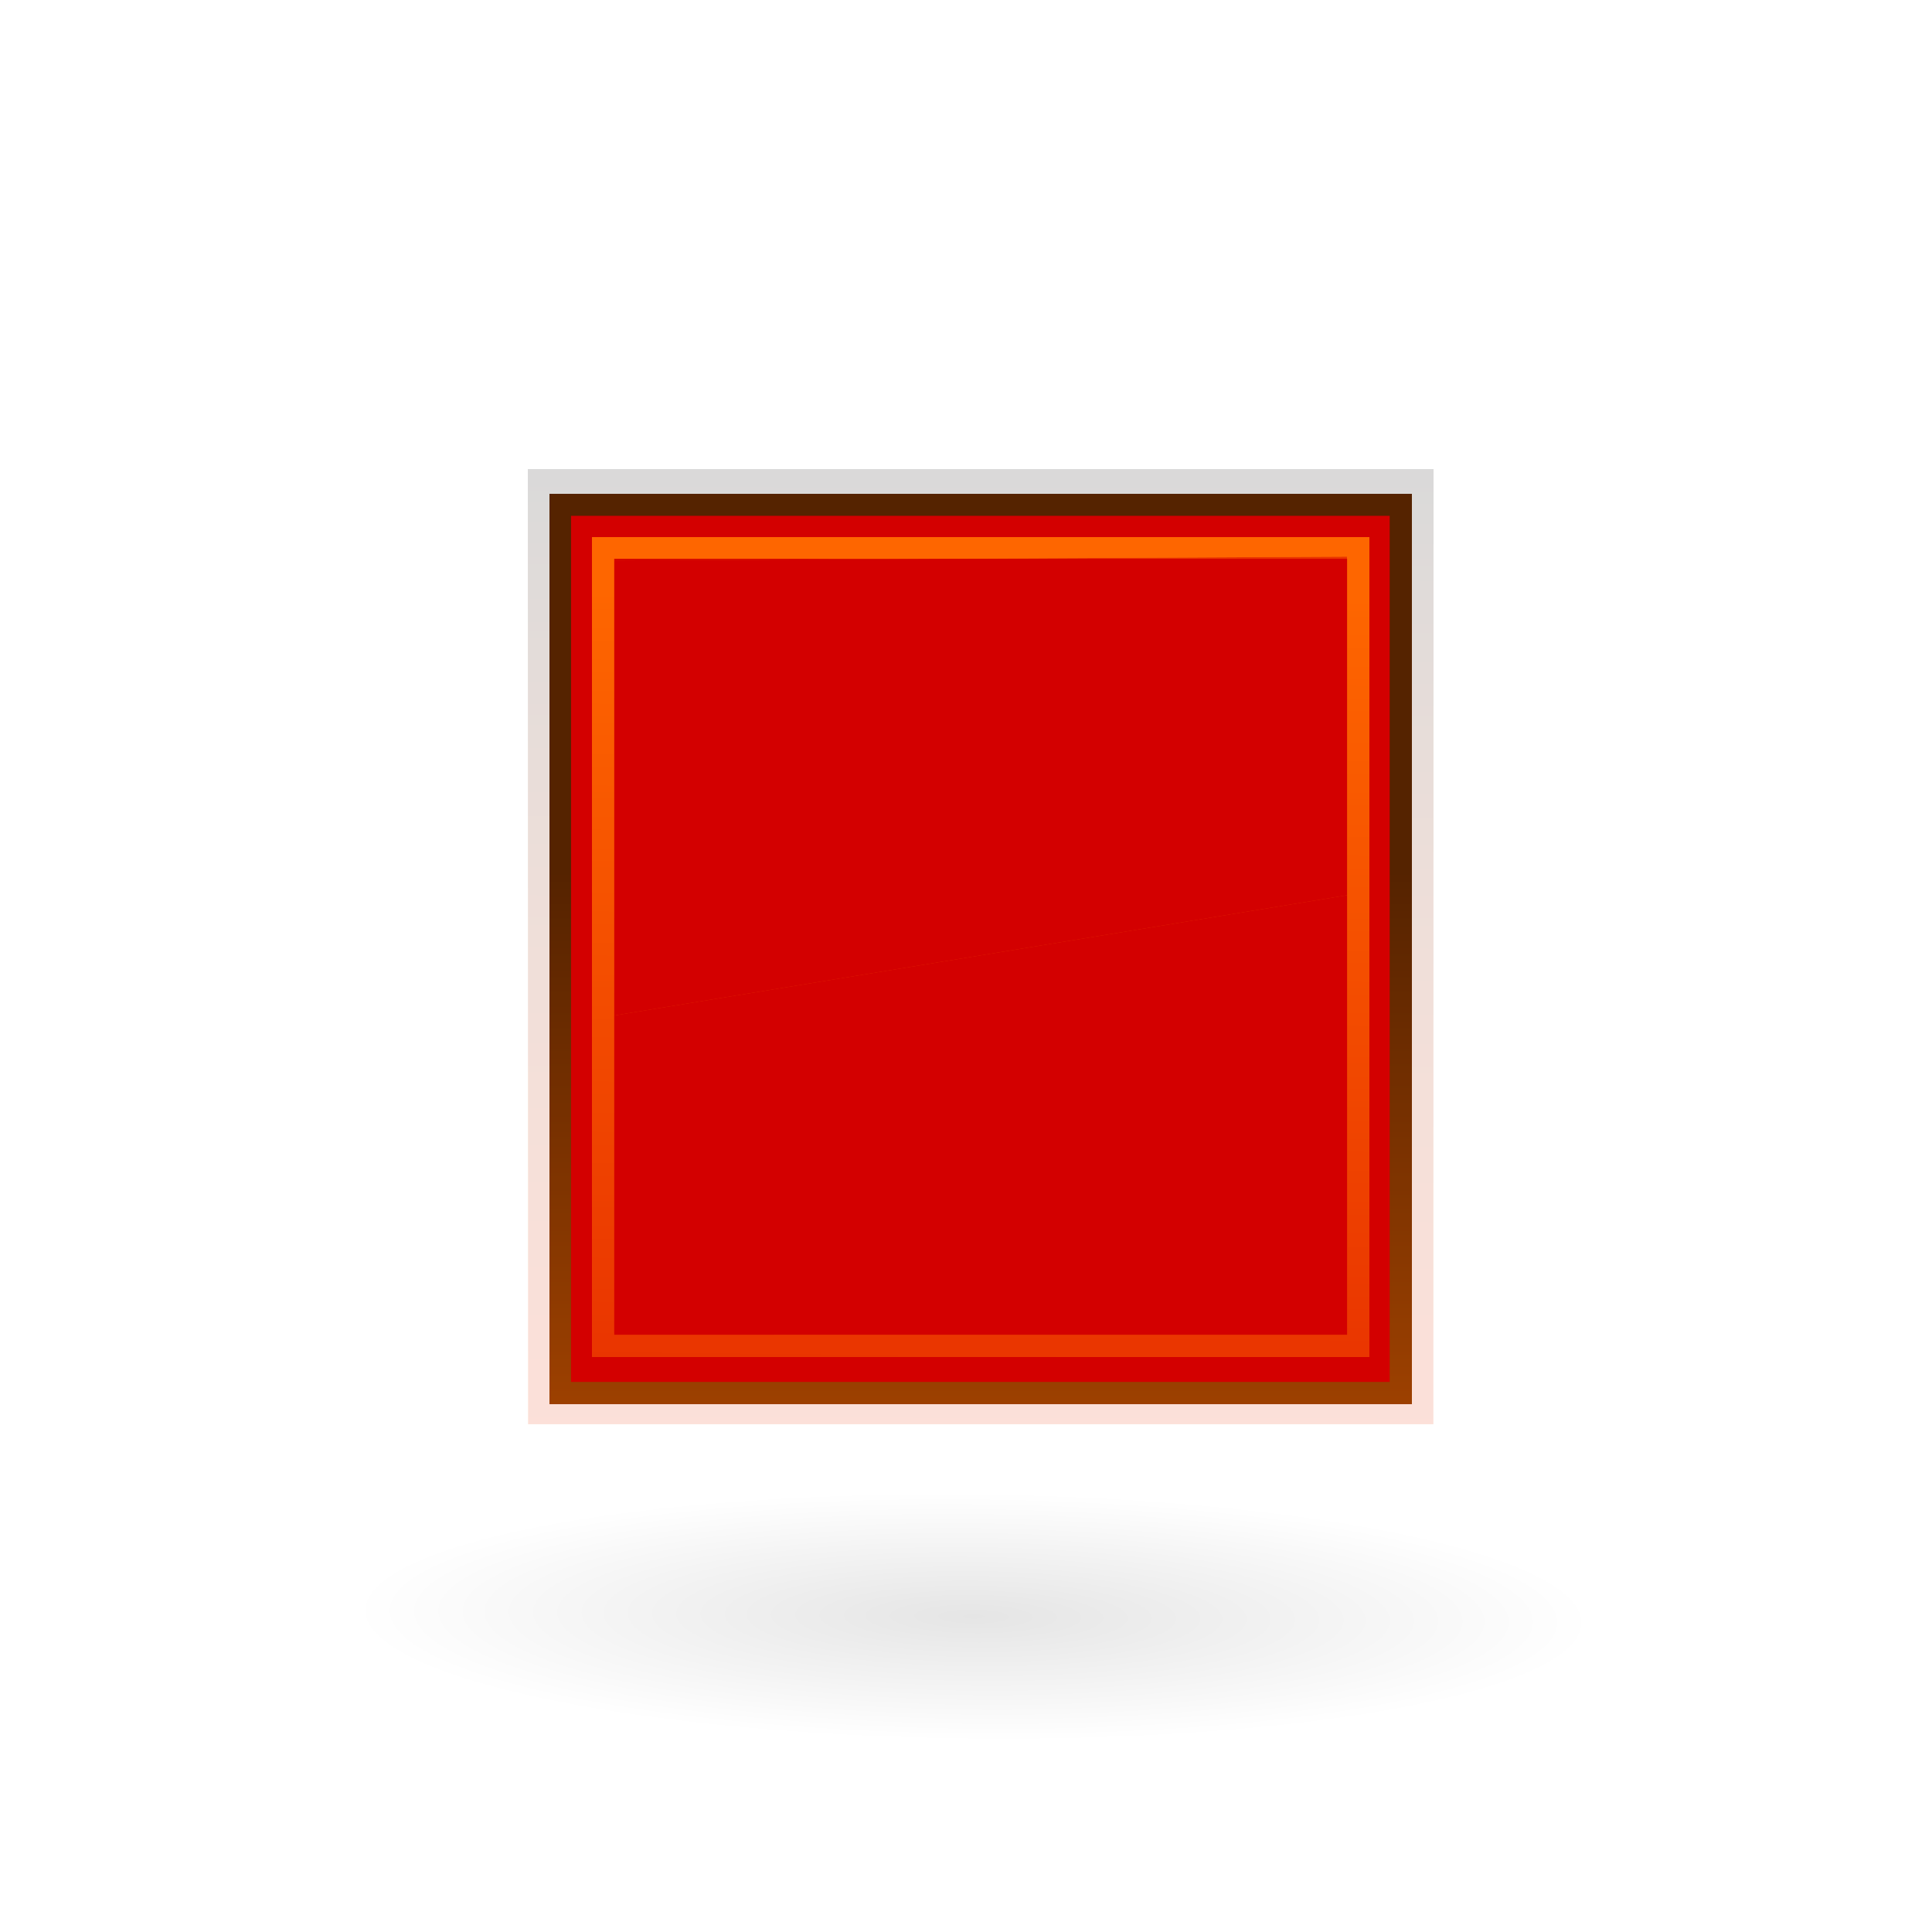
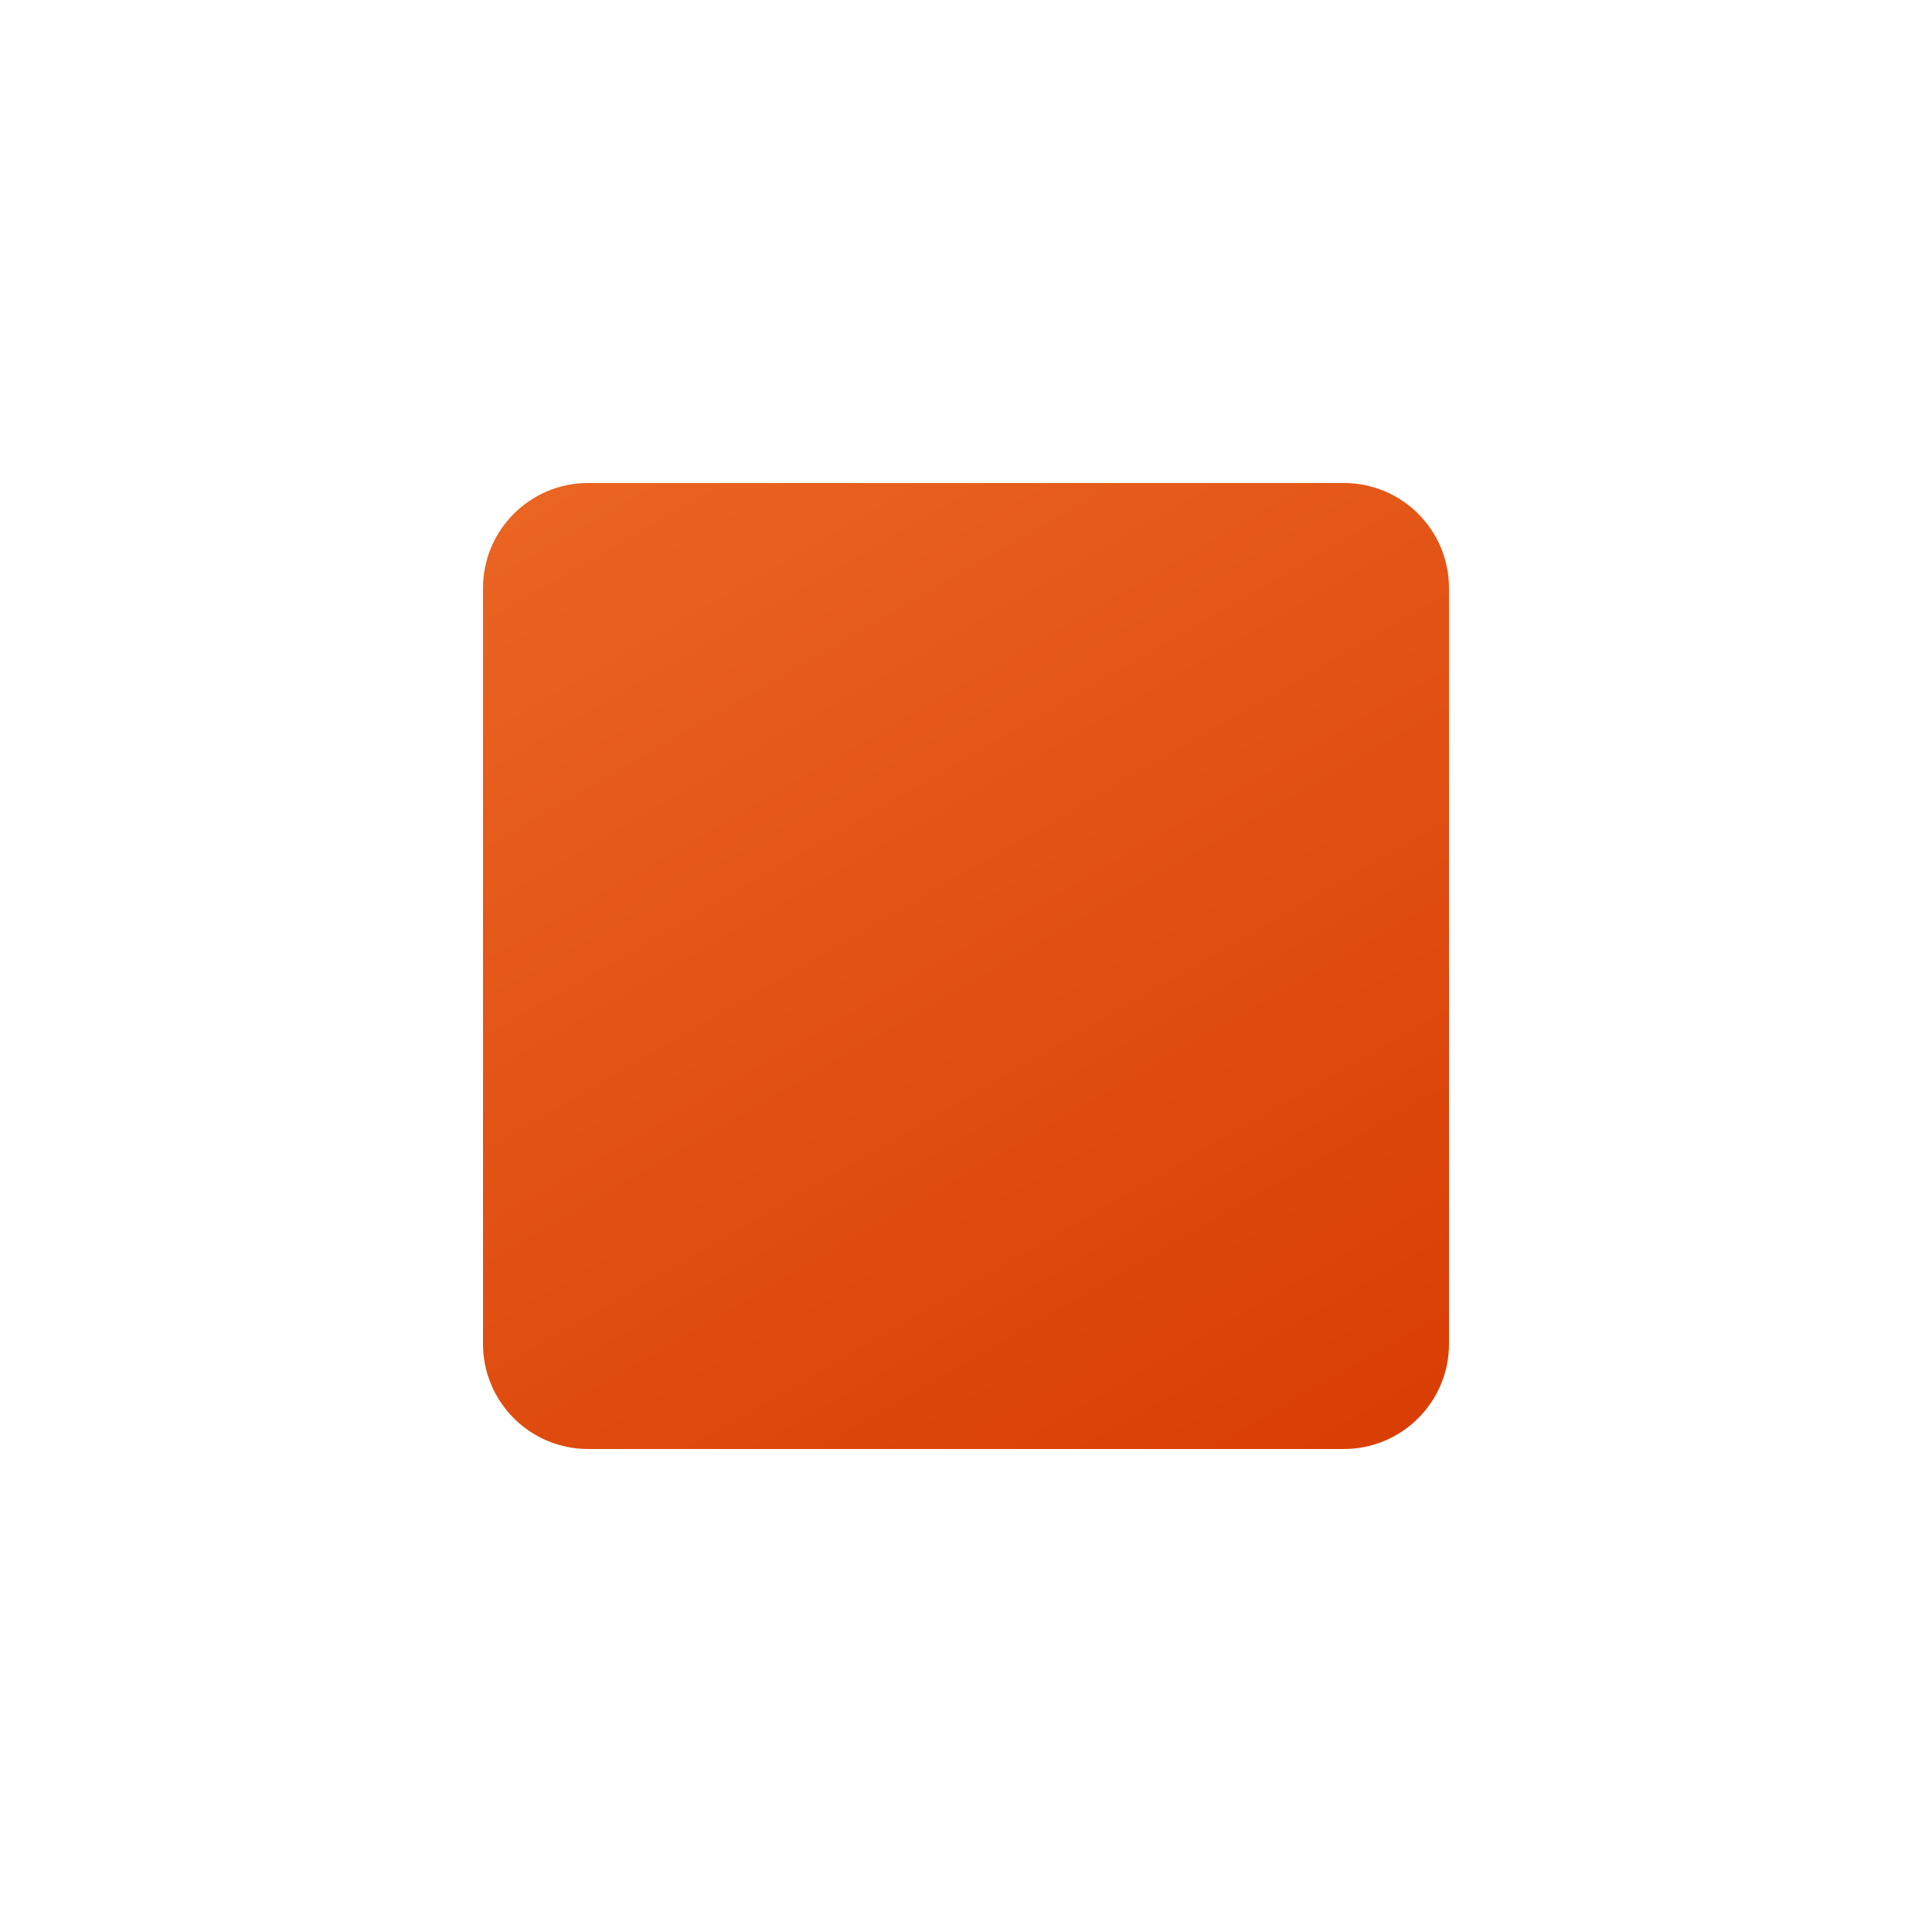
- <svg xmlns="http://www.w3.org/2000/svg" xmlns:xlink="http://www.w3.org/1999/xlink" version="1.0" width="48" height="48" id="svg1307">
-   <defs id="defs1309">
-     <linearGradient id="linearGradient2817">
-       <stop id="stop2819" style="stop-color:#000000;stop-opacity:1" offset="0" />
-       <stop id="stop2821" style="stop-color:#ffffff;stop-opacity:0.485" offset="1" />
+ <svg xmlns="http://www.w3.org/2000/svg" height="8px" width="8px" id="Camada_1" data-name="Camada 1" viewBox="0 0 24 24">
+   <defs>
+     <style>.cls-1{fill:url(#Gradiente_sem_nome_2);}</style>
+     <linearGradient id="Gradiente_sem_nome_2" x1="8.141" y1="5.316" x2="15.859" y2="18.684" gradientUnits="userSpaceOnUse">
+       <stop offset="0" stop-color="#ea6422" />
+       <stop offset="1" stop-color="#d93e04" />
    </linearGradient>
-     <linearGradient id="linearGradient2584">
-       <stop id="stop2586" style="stop-color:#000000;stop-opacity:1" offset="0" />
-       <stop id="stop2588" style="stop-color:#ffffff;stop-opacity:0" offset="1" />
-     </linearGradient>
-     <linearGradient id="linearGradient2697">
-       <stop id="stop2699" style="stop-color:#babdb6;stop-opacity:1" offset="0" />
-       <stop id="stop2701" style="stop-color:#555753;stop-opacity:1" offset="1" />
-     </linearGradient>
-     <linearGradient id="linearGradient2679">
-       <stop id="stop2681" style="stop-color:#f7f7f7;stop-opacity:1" offset="0" />
-       <stop id="stop2683" style="stop-color:#ccd0c7;stop-opacity:1" offset="1" />
-     </linearGradient>
-     <linearGradient id="linearGradient3081">
-       <stop id="stop3083" style="stop-color:#ffffff;stop-opacity:1" offset="0" />
-       <stop id="stop3085" style="stop-color:#ffffff;stop-opacity:0" offset="1" />
-     </linearGradient>
-     <linearGradient id="linearGradient8662">
-       <stop id="stop8664" style="stop-color:#000000;stop-opacity:1" offset="0" />
-       <stop id="stop8666" style="stop-color:#000000;stop-opacity:0" offset="1" />
-     </linearGradient>
-     <radialGradient cx="169.772" cy="100.201" r="11" fx="169.772" fy="100.201" id="radialGradient2112" xlink:href="#linearGradient2679" gradientUnits="userSpaceOnUse" gradientTransform="matrix(3.562309e-6,-1.07205,1.992104,-1.250658e-6,-42.61165,283.7891)" />
-     <linearGradient x1="169" y1="110.338" x2="169" y2="93.205" id="linearGradient2122" xlink:href="#linearGradient2697" gradientUnits="userSpaceOnUse" gradientTransform="translate(-12,0)" />
-     <linearGradient x1="15.09" y1="15.292" x2="14" y2="52.511" id="linearGradient2124" xlink:href="#linearGradient3081" gradientUnits="userSpaceOnUse" gradientTransform="translate(133,70.99999)" />
-     <radialGradient cx="24.837" cy="36.421" r="15.645" fx="24.837" fy="36.421" id="radialGradient2137" xlink:href="#linearGradient8662" gradientUnits="userSpaceOnUse" gradientTransform="matrix(1,0,0,0.536723,0,16.87306)" />
-     <radialGradient cx="24.837" cy="36.421" r="15.645" fx="24.837" fy="36.421" id="radialGradient2139" xlink:href="#linearGradient8662" gradientUnits="userSpaceOnUse" gradientTransform="matrix(1,0,0,0.536723,0,16.87306)" />
-     <radialGradient cx="24.837" cy="36.421" r="15.645" fx="24.837" fy="36.421" id="radialGradient2725" xlink:href="#linearGradient8662" gradientUnits="userSpaceOnUse" gradientTransform="matrix(1,0,0,0.536723,0,16.87306)" />
-     <radialGradient cx="24.837" cy="36.421" r="15.645" fx="24.837" fy="36.421" id="radialGradient2727" xlink:href="#linearGradient8662" gradientUnits="userSpaceOnUse" gradientTransform="matrix(1,0,0,0.536723,0,16.87306)" />
-     <radialGradient cx="169.772" cy="100.201" r="11" fx="169.772" fy="100.201" id="radialGradient2729" xlink:href="#linearGradient2679" gradientUnits="userSpaceOnUse" gradientTransform="matrix(3.562309e-6,-1.07205,1.992104,-1.250658e-6,-42.61165,283.7891)" />
-     <linearGradient x1="169" y1="110.338" x2="169" y2="93.205" id="linearGradient2731" xlink:href="#linearGradient2697" gradientUnits="userSpaceOnUse" gradientTransform="translate(-12,0)" />
-     <linearGradient x1="15.09" y1="15.292" x2="14" y2="52.511" id="linearGradient2733" xlink:href="#linearGradient3081" gradientUnits="userSpaceOnUse" gradientTransform="translate(133,70.99999)" />
-     <radialGradient cx="24.837" cy="36.421" r="15.645" fx="24.837" fy="36.421" id="radialGradient2745" xlink:href="#linearGradient8662" gradientUnits="userSpaceOnUse" gradientTransform="matrix(1,0,0,0.536723,0,16.87306)" />
-     <radialGradient cx="24.837" cy="36.421" r="15.645" fx="24.837" fy="36.421" id="radialGradient2747" xlink:href="#linearGradient8662" gradientUnits="userSpaceOnUse" gradientTransform="matrix(1,0,0,0.536723,0,16.87306)" />
-     <radialGradient cx="169.772" cy="100.201" r="11" fx="169.772" fy="100.201" id="radialGradient2749" xlink:href="#linearGradient2679" gradientUnits="userSpaceOnUse" gradientTransform="matrix(3.562309e-6,-1.07205,1.992104,-1.250658e-6,-42.61165,283.7891)" />
-     <linearGradient x1="169" y1="110.338" x2="169" y2="93.205" id="linearGradient2751" xlink:href="#linearGradient2697" gradientUnits="userSpaceOnUse" gradientTransform="translate(-12,0)" />
-     <linearGradient x1="15.09" y1="15.292" x2="14" y2="52.511" id="linearGradient2753" xlink:href="#linearGradient3081" gradientUnits="userSpaceOnUse" gradientTransform="translate(133,70.99999)" />
-     <radialGradient cx="169.772" cy="100.201" r="11" fx="169.772" fy="100.201" id="radialGradient2791" xlink:href="#linearGradient2679" gradientUnits="userSpaceOnUse" gradientTransform="matrix(3.562309e-6,-1.07205,1.992104,-1.250658e-6,-42.61165,283.7891)" />
-     <linearGradient x1="169" y1="110.338" x2="169" y2="93.205" id="linearGradient2793" xlink:href="#linearGradient2697" gradientUnits="userSpaceOnUse" gradientTransform="translate(-12,0)" />
-     <linearGradient x1="169" y1="110.338" x2="169" y2="93.205" id="linearGradient2795" xlink:href="#linearGradient2697" gradientUnits="userSpaceOnUse" gradientTransform="translate(-12,0)" />
-     <linearGradient x1="15.09" y1="15.292" x2="14" y2="52.511" id="linearGradient2797" xlink:href="#linearGradient3081" gradientUnits="userSpaceOnUse" gradientTransform="translate(133,70.99999)" />
-     <linearGradient x1="15.09" y1="15.292" x2="14" y2="52.511" id="linearGradient2800" xlink:href="#linearGradient3081" gradientUnits="userSpaceOnUse" gradientTransform="translate(-4e-4,-0.09426)" />
-     <linearGradient x1="169" y1="110.338" x2="169" y2="93.205" id="linearGradient2803" xlink:href="#linearGradient2697" gradientUnits="userSpaceOnUse" gradientTransform="matrix(1,0,0,1.004384,-145.0004,-71.4625)" />
-     <linearGradient x1="169" y1="110.338" x2="169" y2="93.205" id="linearGradient2806" xlink:href="#linearGradient2697" gradientUnits="userSpaceOnUse" gradientTransform="translate(-145.0004,-97.0943)" />
-     <radialGradient cx="169.772" cy="100.201" r="11" fx="169.772" fy="100.201" id="radialGradient2809" xlink:href="#linearGradient2679" gradientUnits="userSpaceOnUse" gradientTransform="matrix(3.562309e-6,-1.07205,1.992104,-1.250658e-6,-175.6121,212.6949)" />
-     <linearGradient x1="174.834" y1="84.263" x2="174.745" y2="105.491" id="linearGradient2823" xlink:href="#linearGradient2817" gradientUnits="userSpaceOnUse" gradientTransform="matrix(1.103262,0,0,1.054917,-163.1228,-76.31138)" />
-     <linearGradient x1="15.09" y1="15.292" x2="14" y2="52.511" id="linearGradient2825" xlink:href="#linearGradient3081" gradientUnits="userSpaceOnUse" gradientTransform="translate(-4e-4,-26.09426)" />
-     <radialGradient cx="169.772" cy="100.201" r="11" fx="169.772" fy="100.201" id="radialGradient2831" xlink:href="#linearGradient2679" gradientUnits="userSpaceOnUse" gradientTransform="matrix(3.562309e-6,-1.07205,1.992104,-1.250658e-6,-175.6121,186.6949)" />
-     <linearGradient x1="174.834" y1="84.263" x2="174.745" y2="105.491" id="linearGradient2858" xlink:href="#linearGradient2817" gradientUnits="userSpaceOnUse" gradientTransform="matrix(1.103262,0,0,1.054917,-163.1228,-76.31138)" />
-     <radialGradient cx="169.772" cy="100.201" r="11" fx="169.772" fy="100.201" id="radialGradient2860" xlink:href="#linearGradient2679" gradientUnits="userSpaceOnUse" gradientTransform="matrix(3.562309e-6,-1.07205,1.992104,-1.250658e-6,-175.6121,212.6949)" />
-     <linearGradient x1="169" y1="110.338" x2="169" y2="93.205" id="linearGradient2862" xlink:href="#linearGradient2697" gradientUnits="userSpaceOnUse" gradientTransform="matrix(1,0,0,1.004384,-145.0004,-71.4625)" />
-     <linearGradient x1="15.09" y1="15.292" x2="14" y2="52.511" id="linearGradient2864" xlink:href="#linearGradient3081" gradientUnits="userSpaceOnUse" gradientTransform="translate(-4e-4,-0.09426)" />
-     <linearGradient x1="15.09" y1="15.292" x2="14" y2="52.511" id="linearGradient3421" xlink:href="#linearGradient3081" gradientUnits="userSpaceOnUse" gradientTransform="matrix(3.000198,0,0,1,-67.006,-0.09426)" />
-     <linearGradient x1="169" y1="110.338" x2="169" y2="93.205" id="linearGradient3424" xlink:href="#linearGradient2697" gradientUnits="userSpaceOnUse" gradientTransform="matrix(2.498884,0,0,1.004384,-414.0618,-71.4625)" />
-     <linearGradient x1="174.834" y1="84.263" x2="174.745" y2="105.491" id="linearGradient3430" xlink:href="#linearGradient2817" gradientUnits="userSpaceOnUse" gradientTransform="matrix(2.624525,0,0,1.054917,-436.1019,-76.31138)" />
-     <filter x="0" y="0" width="1" height="1" color-interpolation-filters="sRGB" id="filter3489">
-       <feColorMatrix result="result2" type="saturate" in="SourceGraphic" values="1" id="feColorMatrix3491" />
-       <feFlood result="result1" flood-opacity="1" flood-color="rgb(254,102,0)" id="feFlood3493" />
-       <feBlend in2="result2" mode="multiply" in="result1" result="result3" id="feBlend3495" />
-       <feComposite in2="SourceGraphic" operator="in" result="result4" id="feComposite3497" />
-     </filter>
-     <filter x="0" y="0" width="1" height="1" color-interpolation-filters="sRGB" id="filter3499">
-       <feColorMatrix result="result2" type="saturate" in="SourceGraphic" values="1" id="feColorMatrix3501" />
-       <feFlood result="result1" flood-opacity="1" flood-color="rgb(254,102,0)" id="feFlood3503" />
-       <feBlend in2="result2" mode="multiply" in="result1" result="result3" id="feBlend3505" />
-       <feComposite in2="SourceGraphic" operator="in" result="result4" id="feComposite3507" />
-     </filter>
-     <filter x="0" y="0" width="1" height="1" color-interpolation-filters="sRGB" id="filter3509">
-       <feColorMatrix result="result2" type="saturate" in="SourceGraphic" values="1" id="feColorMatrix3511" />
-       <feFlood result="result1" flood-opacity="1" flood-color="rgb(254,102,0)" id="feFlood3513" />
-       <feBlend in2="result2" mode="multiply" in="result1" result="result3" id="feBlend3515" />
-       <feComposite in2="SourceGraphic" operator="in" result="result4" id="feComposite3517" />
-     </filter>
-     <filter x="0" y="0" width="1" height="1" color-interpolation-filters="sRGB" id="filter3519">
-       <feColorMatrix result="result2" type="saturate" in="SourceGraphic" values="1" id="feColorMatrix3521" />
-       <feFlood result="result1" flood-opacity="1" flood-color="rgb(254,102,0)" id="feFlood3523" />
-       <feBlend in2="result2" mode="multiply" in="result1" result="result3" id="feBlend3525" />
-       <feComposite in2="SourceGraphic" operator="in" result="result4" id="feComposite3527" />
-     </filter>
-     <filter x="0" y="0" width="1" height="1" color-interpolation-filters="sRGB" id="filter3529">
-       <feColorMatrix result="result2" type="saturate" in="SourceGraphic" values="1" id="feColorMatrix3531" />
-       <feFlood result="result1" flood-opacity="1" flood-color="rgb(254,102,0)" id="feFlood3533" />
-       <feBlend in2="result2" mode="multiply" in="result1" result="result3" id="feBlend3535" />
-       <feComposite in2="SourceGraphic" operator="in" result="result4" id="feComposite3537" />
-     </filter>
-     <radialGradient cx="23.071" cy="35.127" r="10.319" fx="23.071" fy="35.127" id="radialGradient2097" xlink:href="#linearGradient2091" gradientUnits="userSpaceOnUse" gradientTransform="matrix(0.914812,0.01265023,-0.00821502,0.213562,2.253914,27.18889)" />
-     <linearGradient id="linearGradient2091">
-       <stop id="stop2093" style="stop-color:#000000;stop-opacity:1" offset="0" />
-       <stop id="stop2095" style="stop-color:#000000;stop-opacity:0" offset="1" />
-     </linearGradient>
-     <radialGradient cx="23.071" cy="35.127" r="10.319" fx="23.071" fy="35.127" id="radialGradient3774" xlink:href="#linearGradient2091" gradientUnits="userSpaceOnUse" gradientTransform="matrix(0.914812,0.01265023,-0.00821502,0.213562,2.253914,27.18889)" />
  </defs>
-   <g id="layer1" style="display:inline" transform="matrix(1.070983,0,0,1.070983,-1.87438,-2.080437)">
-     <path d="m 14.004,12.829 0,22.153 20.996,0 0,-22.153 -20.996,0 z" id="path2815" style="opacity:0.15;color:#000000;fill:#d40000;fill-opacity:1;fill-rule:evenodd;stroke:url(#linearGradient3430);stroke-width:2;stroke-linecap:square;stroke-linejoin:round;stroke-miterlimit:4;stroke-opacity:1;stroke-dasharray:none;stroke-dashoffset:0;marker:none;visibility:visible;display:inline;overflow:visible;filter:url(#filter3529)" />
-     <path d="m 14.5,13.406 0,21 20,0 0,-21 -20,0 z" id="path2827" style="color:#000000;fill:#d40000;fill-opacity:1;fill-rule:evenodd;stroke:none;stroke-width:1;marker:none;visibility:visible;display:inline;overflow:visible;filter:url(#filter3519)" />
-     <path d="m 14.497,13.408 0,21.092 19.991,0 0,-21.092 -19.991,0 z" id="path2762" style="color:#000000;fill:#d40000;fill-opacity:1;fill-rule:evenodd;stroke:url(#linearGradient3424);stroke-width:1;stroke-linecap:square;stroke-linejoin:round;stroke-miterlimit:4;stroke-opacity:1;stroke-dasharray:none;stroke-dashoffset:0;marker:none;visibility:visible;display:inline;overflow:visible;filter:url(#filter3509)" />
-     <path d="m 15.499,14.406 0,19 18.001,0 0,-19 -18.001,0 z" id="path2811" style="color:#000000;fill:#d40000;fill-opacity:1;fill-rule:evenodd;stroke:url(#linearGradient3421);stroke-width:1;stroke-linecap:square;stroke-linejoin:miter;stroke-miterlimit:4;stroke-opacity:1;stroke-dasharray:none;stroke-dashoffset:0;marker:none;visibility:visible;display:inline;overflow:visible;filter:url(#filter3499)" />
-     <path d="M 16,14.943 16,25.5 l 17,-2.79 0,-7.855 -17,0.088 z" id="path2479" style="opacity:0.5;color:#000000;fill:#d40000;fill-opacity:1;fill-rule:nonzero;stroke:none;stroke-width:2;marker:none;visibility:visible;display:block;overflow:visible;filter:url(#filter3489)" />
-     <path d="m 33.278,34.941 a 10.319,2.32 0 1 1 -20.639,0 10.319,2.32 0 1 1 20.639,0 z" transform="matrix(1.521639,0,0,1.306401,-10.77236,-6.258944)" id="path1361" style="opacity:0.104;fill:url(#radialGradient3774);fill-opacity:1;stroke:none" />
-   </g>
+   <rect class="cls-1" x="6" y="6" width="12" height="12" rx="1.306" />
</svg>
